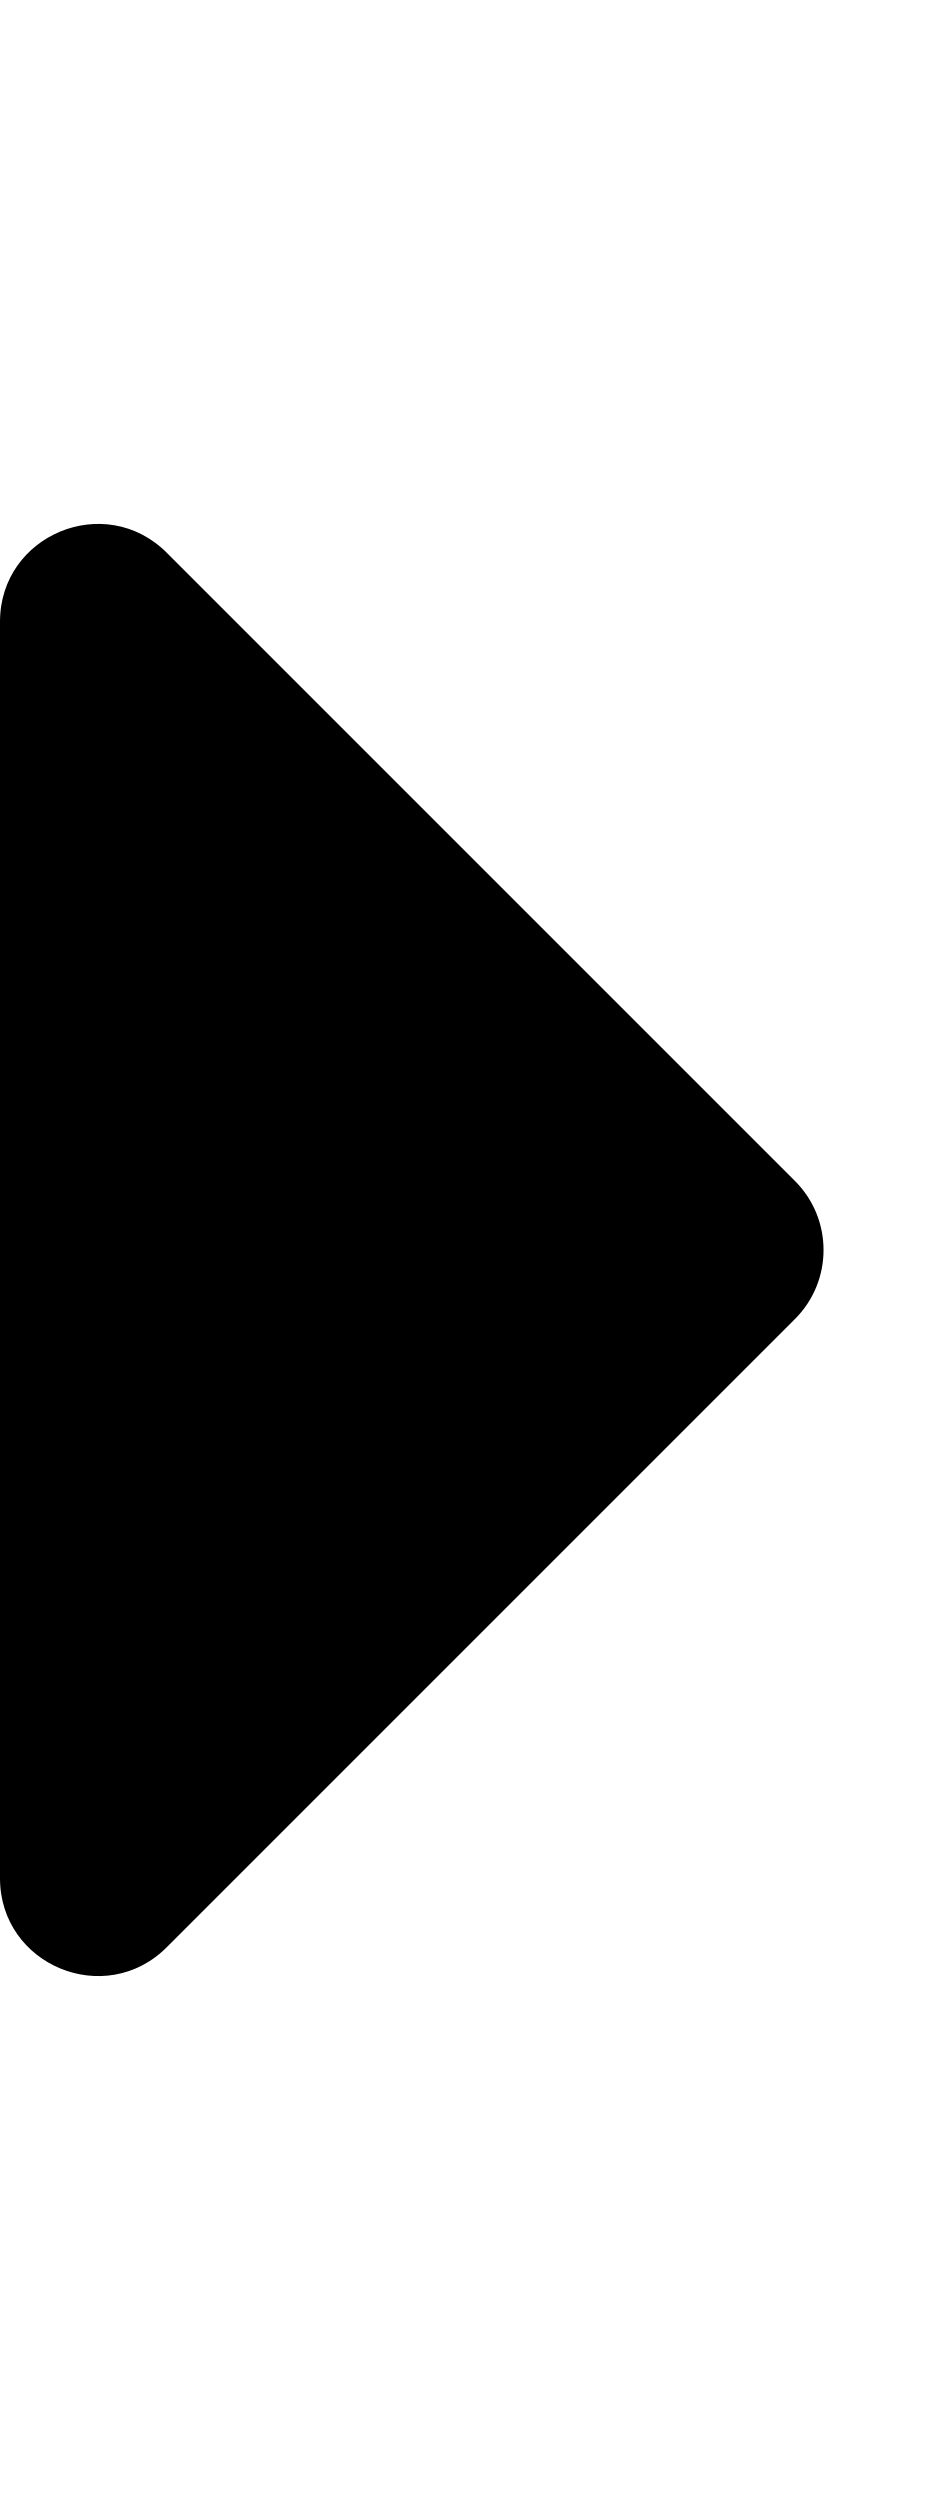
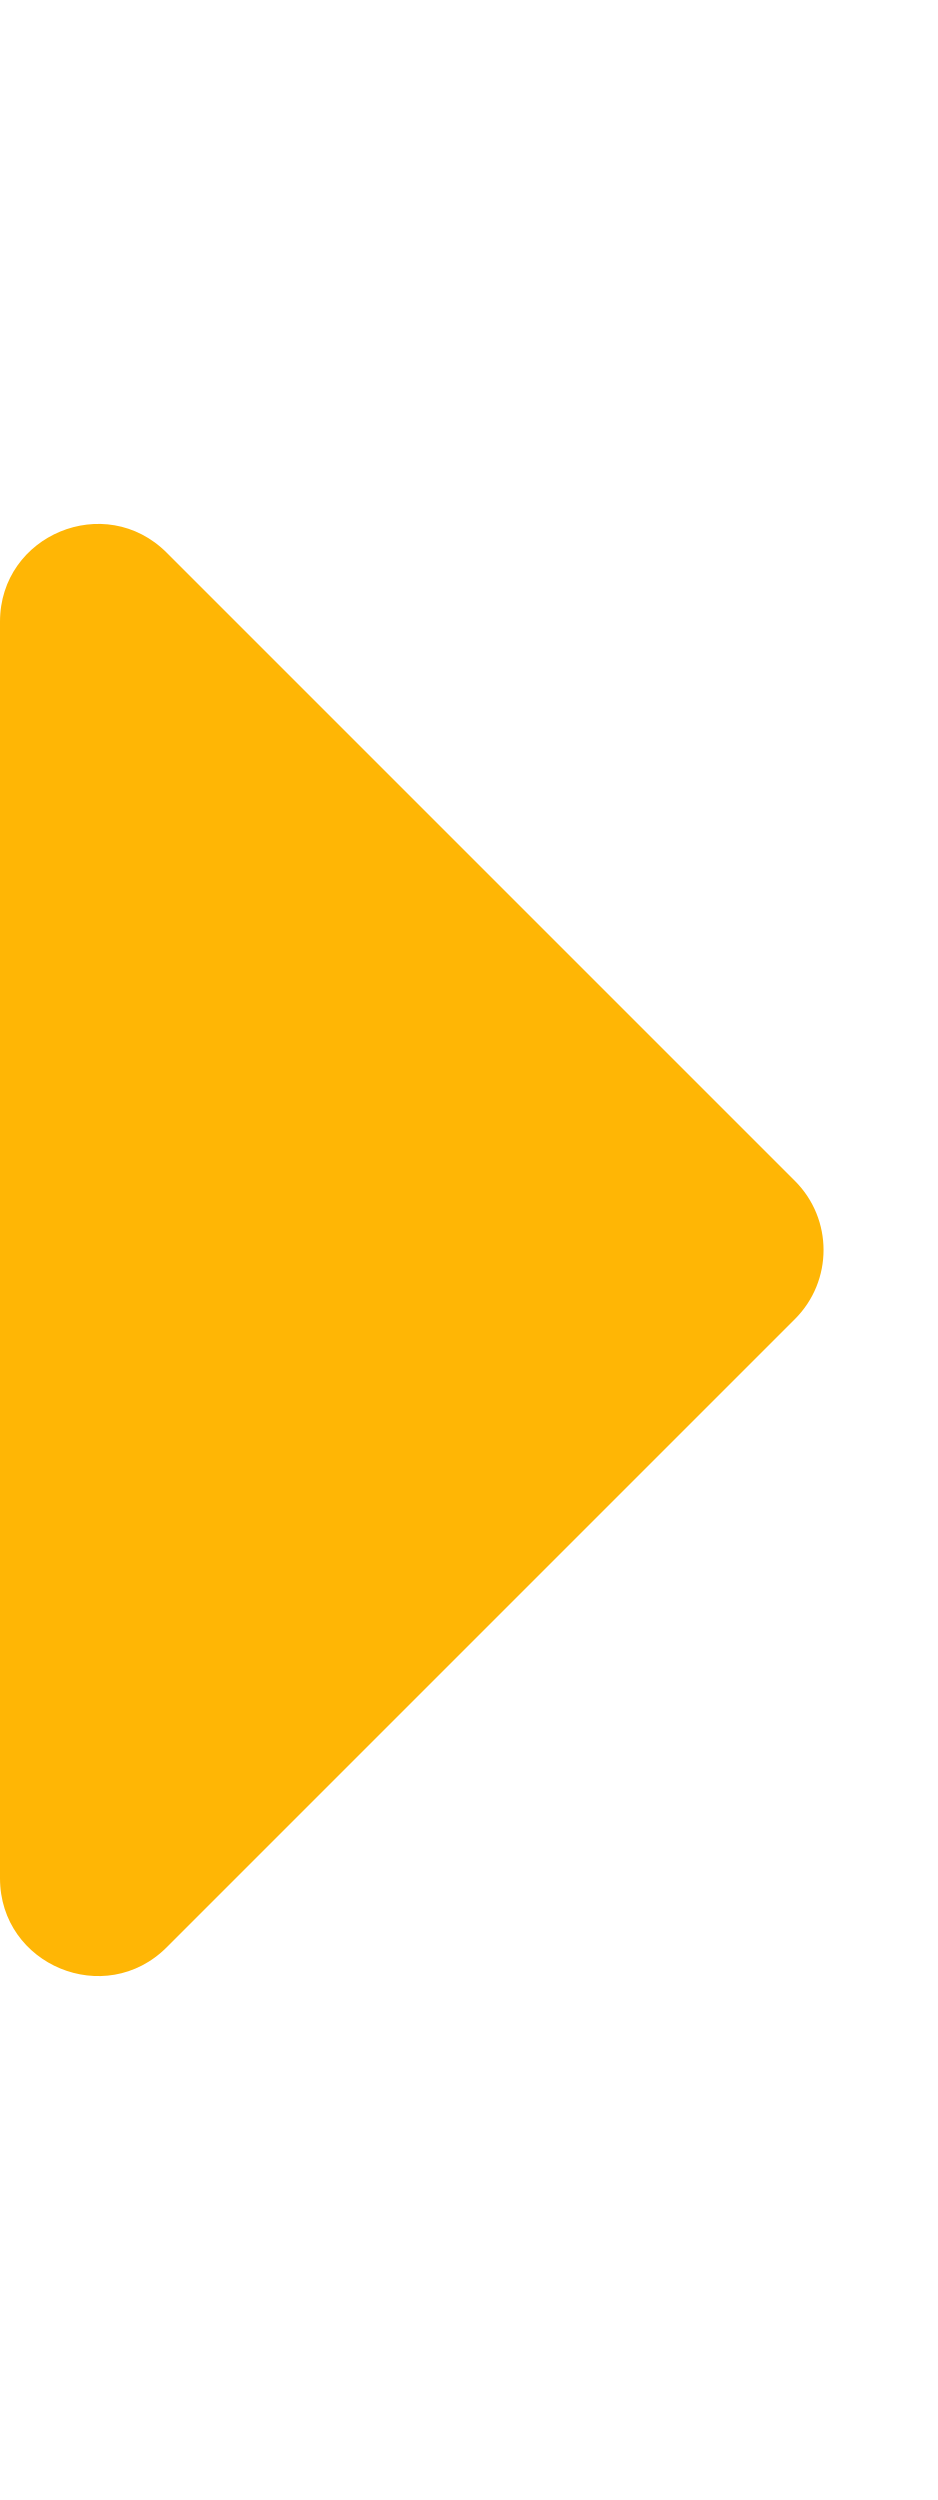
<svg xmlns="http://www.w3.org/2000/svg" aria-hidden="true" focusable="false" data-prefix="fas" data-icon="caret-right" class="svg-inline--fa fa-caret-right fa-w-6" role="img" viewBox="0 0 192 512">
-   <path fill="currentColor" d="M0 384.662V127.338c0-17.818 21.543-26.741 34.142-14.142l128.662 128.662c7.81 7.81 7.81 20.474 0 28.284L34.142 398.804C21.543 411.404 0 402.48 0 384.662z" />
+   <path fill="#FFB605" d="M0 384.662V127.338c0-17.818 21.543-26.741 34.142-14.142l128.662 128.662c7.81 7.81 7.81 20.474 0 28.284L34.142 398.804C21.543 411.404 0 402.48 0 384.662z" />
</svg>
